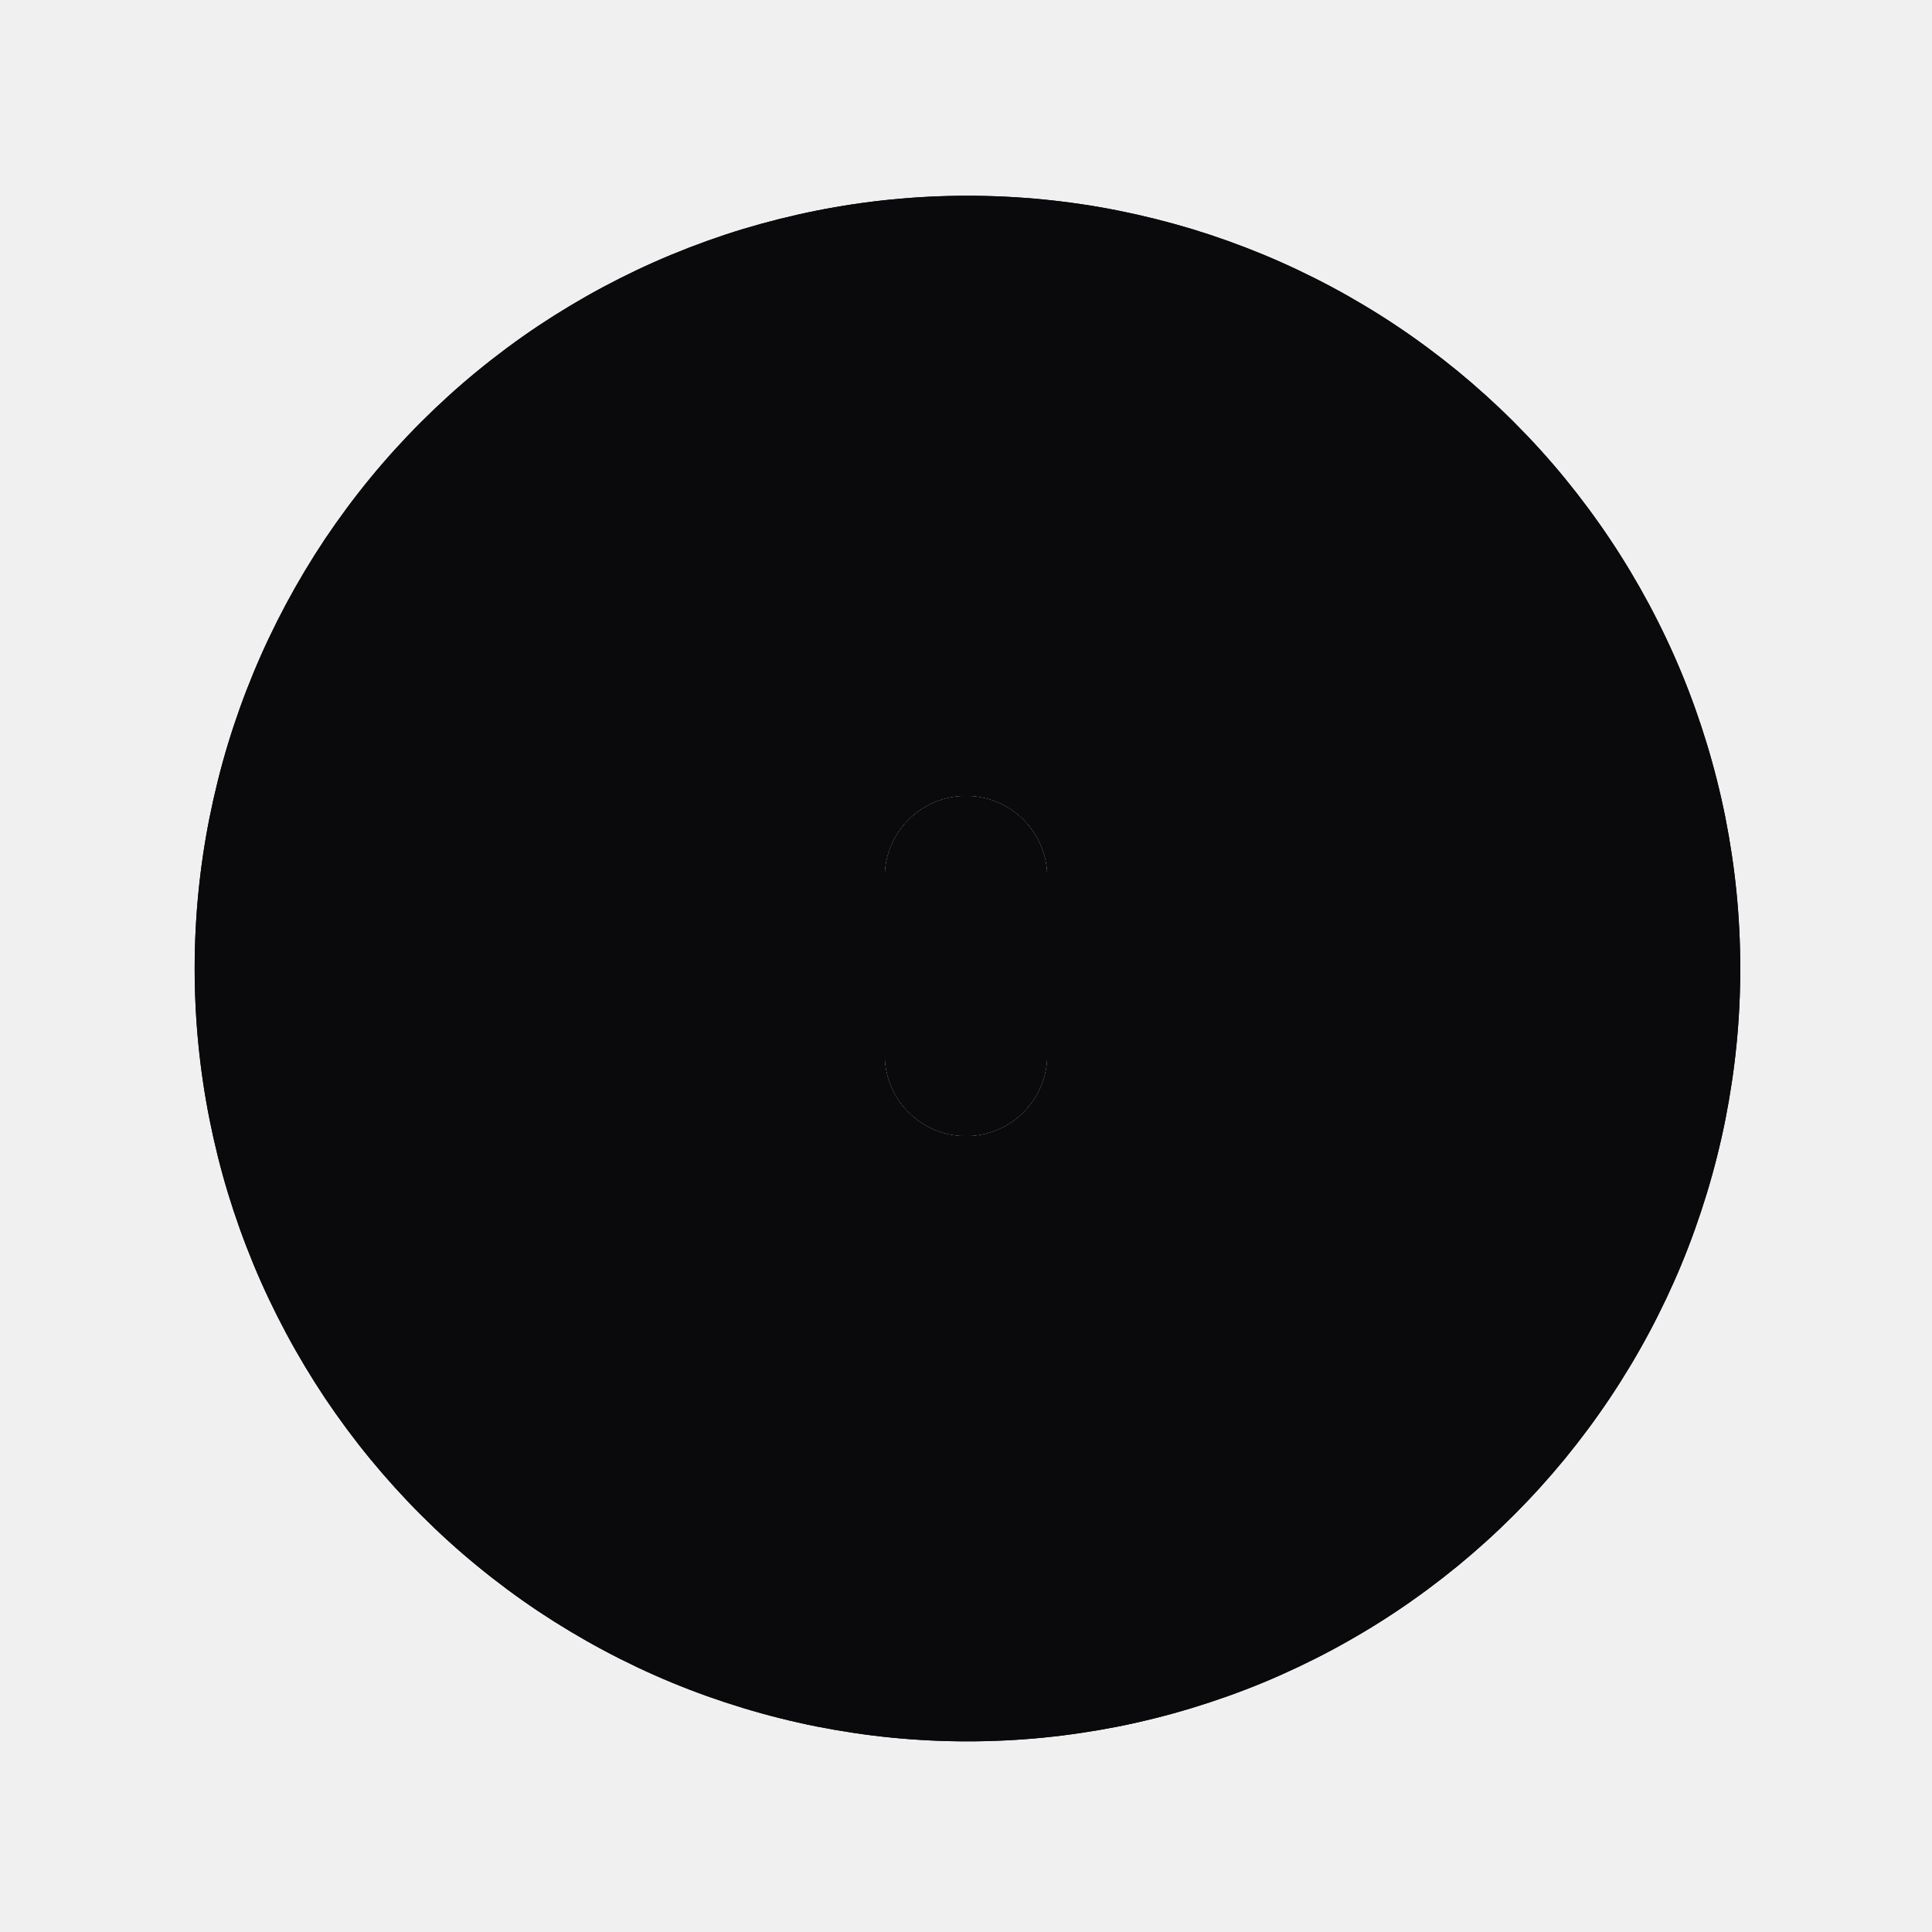
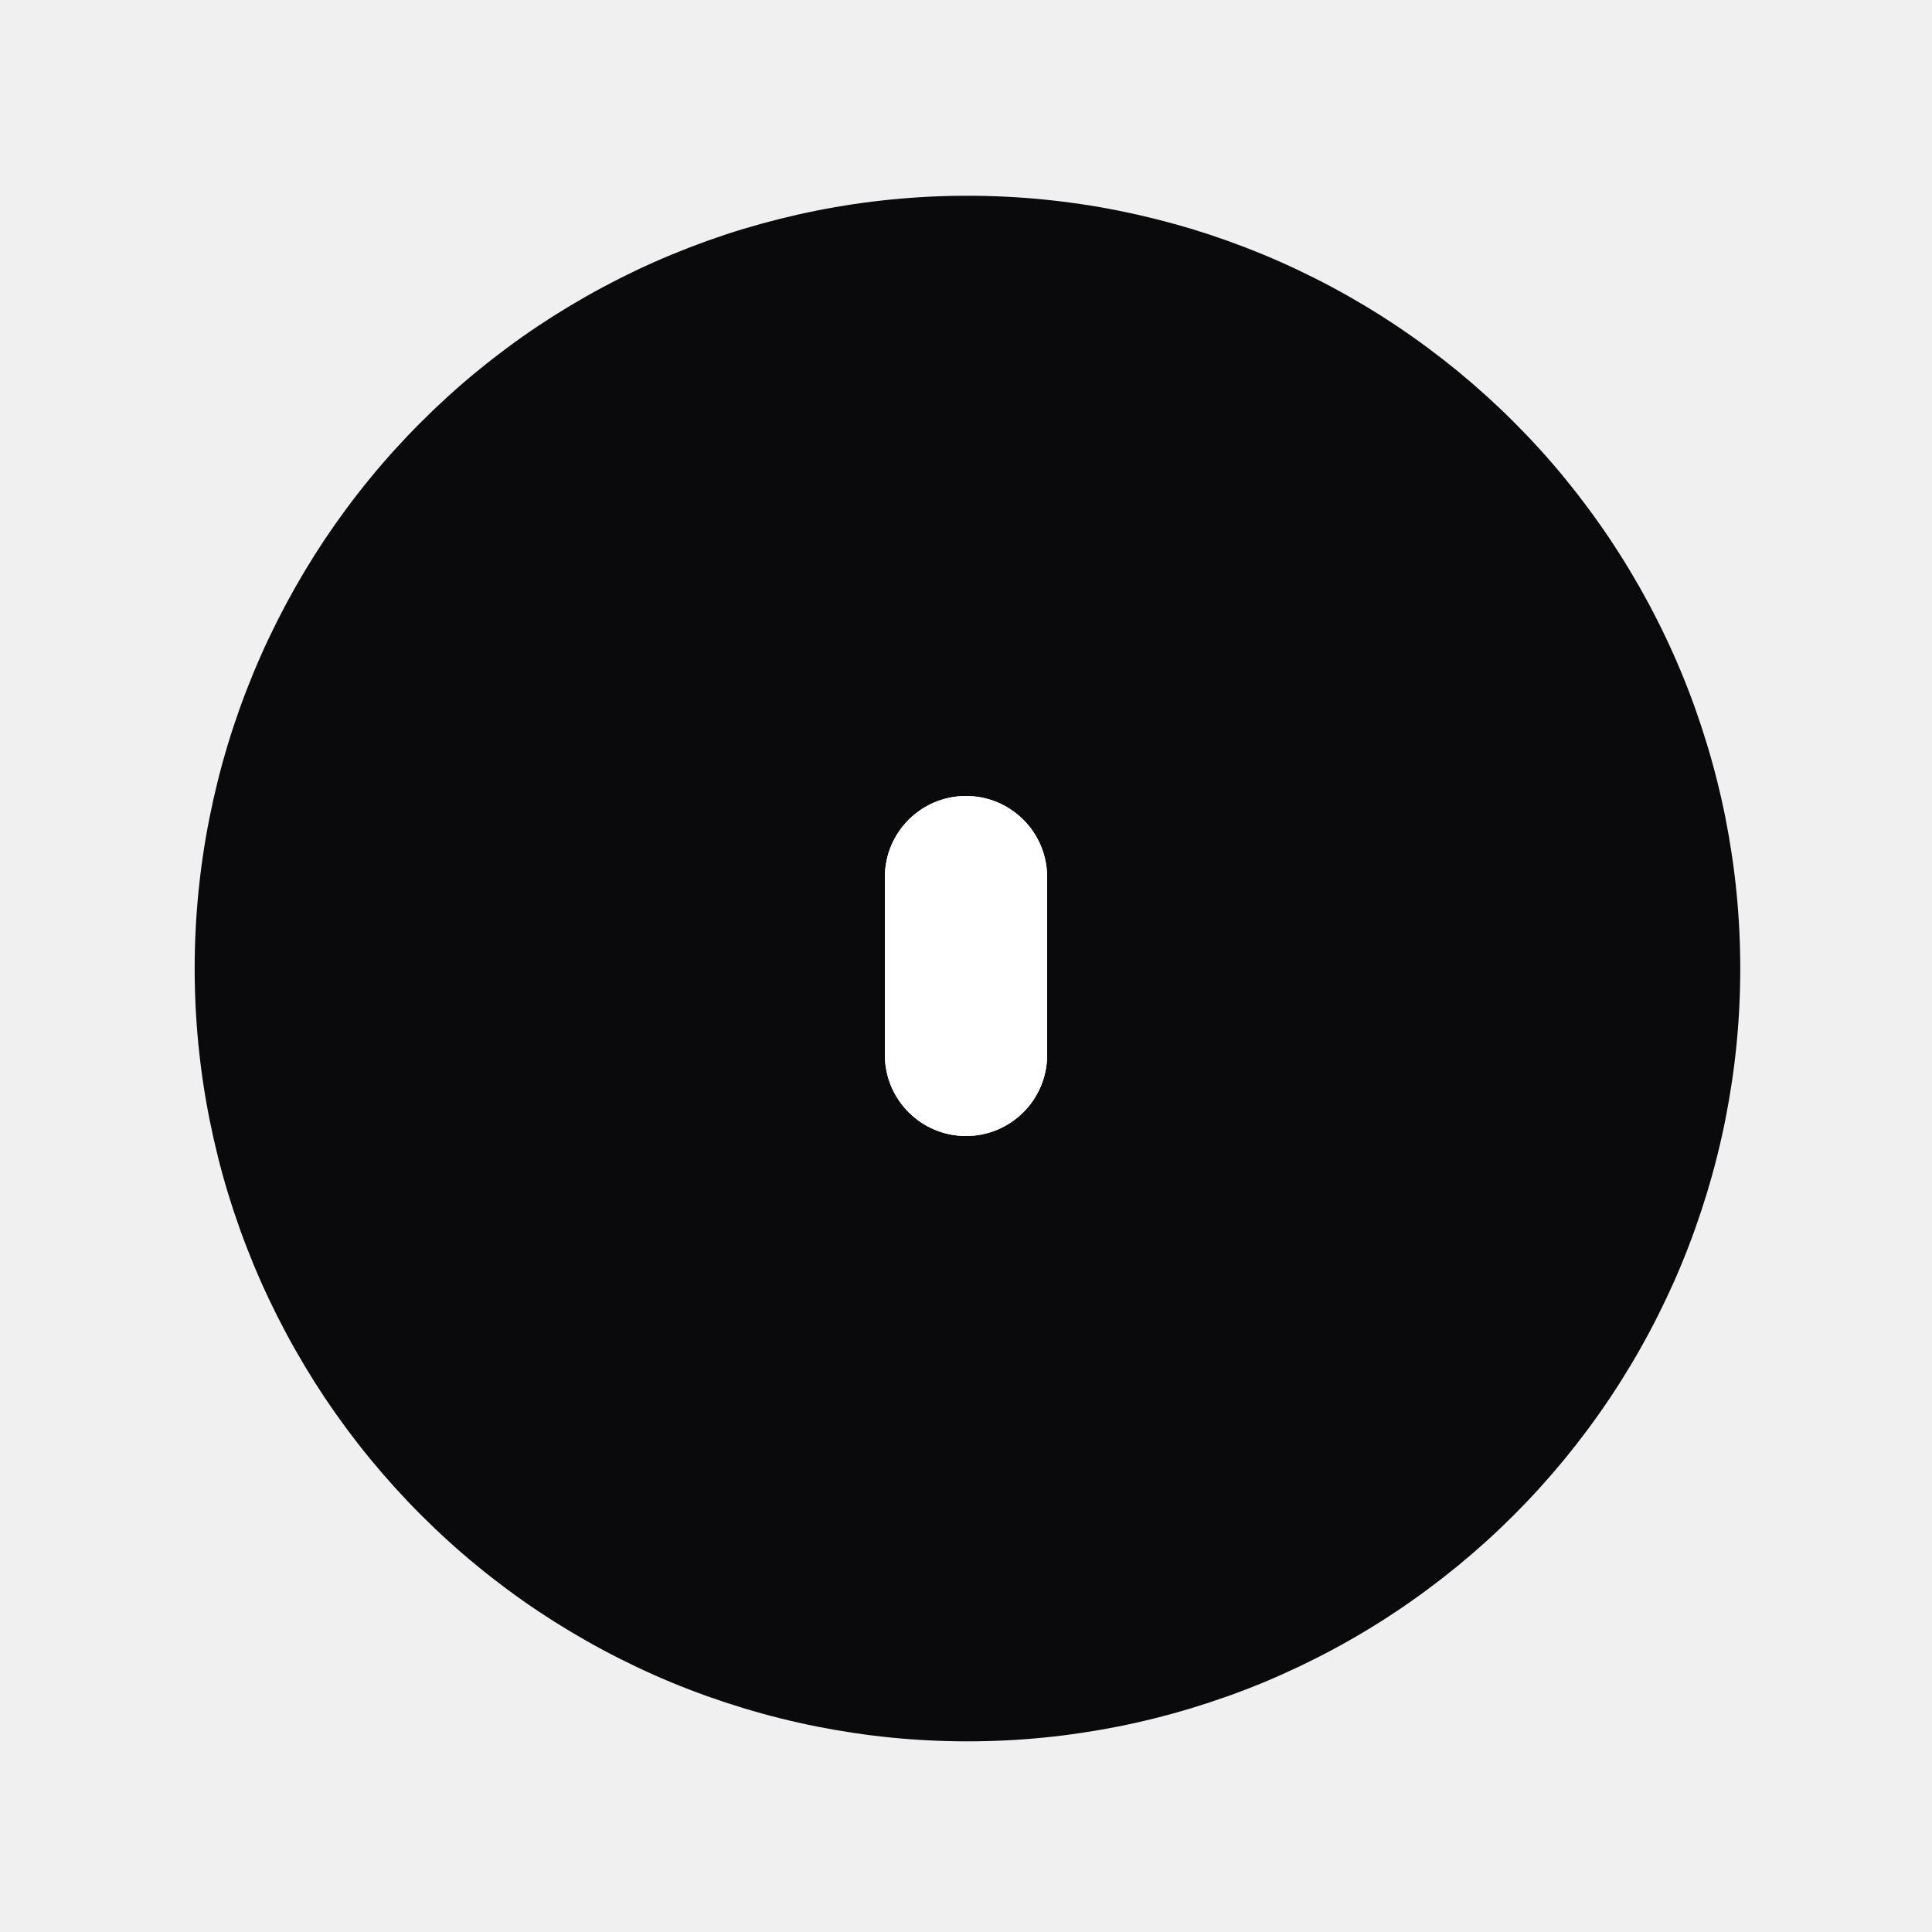
<svg xmlns="http://www.w3.org/2000/svg" width="250" height="250" viewBox="-125 -125 250 250" role="img" aria-label="Animated bloub avatar">
  <defs>
    <mask id="bot-mask-5dppcb" maskUnits="userSpaceOnUse" x="-158" y="-158" width="316" height="316">
      <path d="M100.19 0.33C100.19 3.6 100.03 6.88 99.71 10.13C99.39 13.38 98.9 16.63 98.27 19.84C97.63 23.04 96.83 26.23 95.88 29.36C94.93 32.48 93.83 35.58 92.58 38.6C91.33 41.62 89.92 44.59 88.38 47.47C86.84 50.35 85.15 53.17 83.33 55.89C81.52 58.6 79.56 61.24 77.49 63.77C75.42 66.29 73.21 68.73 70.9 71.04C68.59 73.35 66.15 75.56 63.63 77.63C61.1 79.7 58.46 81.66 55.74 83.48C53.03 85.29 50.21 86.98 47.33 88.52C44.45 90.06 41.47 91.47 38.46 92.72C35.44 93.97 32.34 95.07 29.22 96.02C26.09 96.97 22.9 97.77 19.7 98.41C16.49 99.04 13.24 99.53 9.99 99.85C6.74 100.17 3.45 100.33 0.19 100.33C-3.08 100.33 -6.36 100.17 -9.61 99.85C-12.87 99.53 -16.12 99.04 -19.32 98.41C-22.53 97.77 -25.71 96.97 -28.84 96.02C-31.97 95.07 -35.06 93.97 -38.08 92.72C-41.1 91.47 -44.07 90.06 -46.95 88.52C-49.83 86.98 -52.65 85.29 -55.37 83.48C-58.09 81.66 -60.73 79.7 -63.25 77.63C-65.78 75.56 -68.21 73.35 -70.52 71.04C-72.83 68.73 -75.04 66.29 -77.11 63.77C-79.19 61.24 -81.14 58.6 -82.96 55.89C-84.77 53.17 -86.46 50.35 -88 47.47C-89.54 44.59 -90.95 41.62 -92.2 38.6C-93.45 35.58 -94.56 32.48 -95.51 29.36C-96.46 26.23 -97.25 23.04 -97.89 19.84C-98.53 16.63 -99.01 13.38 -99.33 10.13C-99.65 6.88 -99.81 3.6 -99.81 0.33C-99.81 -2.94 -99.65 -6.22 -99.33 -9.47C-99.01 -12.72 -98.53 -15.98 -97.89 -19.18C-97.25 -22.38 -96.46 -25.57 -95.51 -28.7C-94.56 -31.83 -93.45 -34.92 -92.2 -37.94C-90.95 -40.96 -89.54 -43.93 -88 -46.81C-86.46 -49.69 -84.77 -52.51 -82.96 -55.23C-81.14 -57.94 -79.19 -60.58 -77.11 -63.11C-75.04 -65.64 -72.83 -68.07 -70.52 -70.38C-68.21 -72.69 -65.78 -74.9 -63.25 -76.97C-60.73 -79.04 -58.09 -81 -55.37 -82.82C-52.65 -84.63 -49.83 -86.32 -46.95 -87.86C-44.07 -89.4 -41.1 -90.81 -38.08 -92.06C-35.06 -93.31 -31.97 -94.42 -28.84 -95.37C-25.71 -96.31 -22.53 -97.11 -19.32 -97.75C-16.12 -98.39 -12.87 -98.87 -9.61 -99.19C-6.36 -99.51 -3.08 -99.67 0.19 -99.67C3.45 -99.67 6.74 -99.51 9.99 -99.19C13.24 -98.87 16.49 -98.39 19.7 -97.75C22.9 -97.11 26.09 -96.31 29.22 -95.37C32.34 -94.42 35.44 -93.31 38.46 -92.06C41.47 -90.81 44.45 -89.4 47.33 -87.86C50.21 -86.32 53.03 -84.63 55.74 -82.82C58.46 -81 61.1 -79.04 63.63 -76.97C66.15 -74.9 68.59 -72.69 70.9 -70.38C73.21 -68.07 75.42 -65.64 77.49 -63.11C79.56 -60.58 81.52 -57.94 83.33 -55.23C85.15 -52.51 86.84 -49.69 88.38 -46.81C89.92 -43.93 91.33 -40.96 92.58 -37.94C93.83 -34.92 94.93 -31.83 95.88 -28.7C96.83 -25.57 97.63 -22.38 98.27 -19.18C98.9 -15.98 99.39 -12.72 99.71 -9.47C100.03 -6.22 100.19 -2.94 100.19 0.33Z" fill="#fff" />
      <path d="M-10.5 -11.5A10.5 10.5 0 0 1 0 -22L0 -22A10.5 10.5 0 0 1 10.5 -11.5L10.5 11.5A10.5 10.5 0 0 1 0 22L0 22A10.5 10.5 0 0 1 -10.5 11.5Z" class="oeil0" opacity="1" fill="#000" />
      <path d="M-10.5 -11.5A10.5 10.5 0 0 1 0 -22L0 -22A10.5 10.5 0 0 1 10.5 -11.5L10.5 11.5A10.5 10.5 0 0 1 0 22L0 22A10.5 10.5 0 0 1 -10.5 11.5Z" class="oeil1" opacity="1" fill="#000" />
    </mask>
  </defs>
  <g fill="none" stroke-linecap="round" />
  <g opacity="1">
    <path d="M100.19 0.33C100.19 3.6 100.03 6.88 99.71 10.13C99.39 13.38 98.9 16.63 98.27 19.84C97.63 23.04 96.83 26.23 95.88 29.36C94.93 32.48 93.83 35.58 92.58 38.6C91.33 41.62 89.92 44.59 88.38 47.47C86.84 50.35 85.15 53.17 83.33 55.89C81.52 58.6 79.56 61.24 77.49 63.77C75.42 66.29 73.21 68.73 70.9 71.04C68.59 73.35 66.15 75.56 63.63 77.63C61.1 79.7 58.46 81.66 55.74 83.48C53.03 85.29 50.21 86.98 47.33 88.52C44.45 90.06 41.47 91.47 38.46 92.72C35.44 93.97 32.34 95.07 29.22 96.02C26.09 96.97 22.9 97.77 19.7 98.41C16.49 99.04 13.24 99.53 9.99 99.85C6.74 100.17 3.45 100.33 0.19 100.33C-3.08 100.33 -6.36 100.17 -9.61 99.85C-12.87 99.53 -16.12 99.04 -19.32 98.41C-22.53 97.77 -25.71 96.97 -28.84 96.02C-31.97 95.07 -35.06 93.97 -38.08 92.72C-41.1 91.47 -44.07 90.06 -46.95 88.52C-49.83 86.98 -52.65 85.29 -55.37 83.48C-58.09 81.66 -60.73 79.7 -63.25 77.63C-65.78 75.56 -68.21 73.35 -70.52 71.04C-72.83 68.73 -75.04 66.29 -77.11 63.77C-79.19 61.24 -81.14 58.6 -82.96 55.89C-84.77 53.17 -86.46 50.35 -88 47.47C-89.54 44.59 -90.95 41.62 -92.2 38.6C-93.45 35.58 -94.56 32.48 -95.51 29.36C-96.46 26.23 -97.25 23.04 -97.89 19.84C-98.53 16.63 -99.01 13.38 -99.33 10.13C-99.65 6.88 -99.81 3.6 -99.81 0.33C-99.81 -2.94 -99.65 -6.22 -99.33 -9.47C-99.01 -12.72 -98.53 -15.98 -97.89 -19.18C-97.25 -22.38 -96.46 -25.57 -95.51 -28.7C-94.56 -31.83 -93.45 -34.92 -92.2 -37.94C-90.95 -40.96 -89.54 -43.93 -88 -46.81C-86.46 -49.69 -84.77 -52.51 -82.96 -55.23C-81.14 -57.94 -79.19 -60.58 -77.11 -63.11C-75.04 -65.64 -72.83 -68.07 -70.52 -70.38C-68.21 -72.69 -65.78 -74.9 -63.25 -76.97C-60.73 -79.04 -58.09 -81 -55.37 -82.82C-52.65 -84.63 -49.83 -86.32 -46.95 -87.86C-44.07 -89.4 -41.1 -90.81 -38.08 -92.06C-35.06 -93.31 -31.97 -94.42 -28.84 -95.37C-25.71 -96.31 -22.53 -97.11 -19.32 -97.75C-16.12 -98.39 -12.87 -98.87 -9.61 -99.19C-6.36 -99.51 -3.08 -99.67 0.19 -99.67C3.45 -99.67 6.74 -99.51 9.99 -99.19C13.24 -98.87 16.49 -98.39 19.7 -97.75C22.9 -97.11 26.09 -96.31 29.22 -95.37C32.34 -94.42 35.44 -93.31 38.46 -92.06C41.47 -90.81 44.45 -89.4 47.33 -87.86C50.21 -86.32 53.03 -84.63 55.74 -82.82C58.46 -81 61.1 -79.04 63.63 -76.97C66.15 -74.9 68.59 -72.69 70.9 -70.38C73.21 -68.07 75.42 -65.64 77.49 -63.11C79.56 -60.58 81.52 -57.94 83.33 -55.23C85.15 -52.51 86.84 -49.69 88.38 -46.81C89.92 -43.93 91.33 -40.96 92.58 -37.94C93.83 -34.92 94.93 -31.83 95.88 -28.7C96.83 -25.57 97.63 -22.38 98.27 -19.18C98.9 -15.98 99.39 -12.72 99.71 -9.47C100.03 -6.22 100.19 -2.94 100.19 0.33Z" fill="#0a0a0c" />
-     <g mask="url(#bot-mask-5dppcb)">
-       <rect x="-158" y="-158" width="316" height="316" fill="#0a0a0c" />
-       <path d="M-10.5 -11.5A10.5 10.5 0 0 1 0 -22L0 -22A10.5 10.5 0 0 1 10.5 -11.5L10.5 11.5A10.5 10.5 0 0 1 0 22L0 22A10.5 10.5 0 0 1 -10.5 11.5Z" class="oeil0" fill="#ffffff" />
-       <path d="M-10.5 -11.5A10.5 10.5 0 0 1 0 -22L0 -22A10.5 10.5 0 0 1 10.5 -11.5L10.5 11.5A10.5 10.5 0 0 1 0 22L0 22A10.5 10.5 0 0 1 -10.5 11.5Z" class="oeil1" fill="#ffffff" />
-     </g>
+     <path d="M-10.5 -11.5A10.5 10.5 0 0 1 0 -22L0 -22A10.5 10.5 0 0 1 10.5 -11.5L10.5 11.5A10.5 10.5 0 0 1 0 22L0 22A10.5 10.5 0 0 1 -10.5 11.5Z" class="oeil0" fill="#ffffff" />
+     <path d="M-10.5 -11.5A10.5 10.5 0 0 1 0 -22L0 -22A10.5 10.5 0 0 1 10.5 -11.5L10.5 11.5A10.5 10.5 0 0 1 0 22L0 22A10.5 10.5 0 0 1 -10.5 11.5Z" class="oeil1" fill="#ffffff" />
  </g>
  <g />
  <g fill="none" stroke-linecap="round" />
  <style>.oeil0,.oeil1{transform-box:view-box;transform-origin:0 0;animation-duration:2.967s;animation-iteration-count:infinite;animation-timing-function:linear;animation-direction:alternate}.oeil0{animation-name:oeil0}.oeil1{animation-name:oeil1}@keyframes oeil0{0%{transform:matrix(0.98,-0.1,0.08,0.99,-15.24,-9.69)}1.124%{transform:matrix(0.98,-0.1,0.08,0.99,-15.26,-9.63)}2.247%{transform:matrix(0.98,-0.1,0.09,0.99,-15.29,-9.57)}3.371%{transform:matrix(0.98,-0.1,0.09,0.99,-15.33,-9.52)}4.494%{transform:matrix(0.98,-0.1,0.09,0.99,-15.37,-9.47)}5.618%{transform:matrix(0.98,-0.1,0.09,0.99,-15.42,-9.43)}6.742%{transform:matrix(0.98,-0.1,0.09,0.99,-15.48,-9.39)}7.865%{transform:matrix(0.98,-0.1,0.09,0.99,-15.55,-9.36)}8.989%{transform:matrix(0.98,-0.1,0.09,0.99,-15.63,-9.34)}10.112%{transform:matrix(0.98,-0.1,0.09,0.99,-15.71,-9.32)}11.236%{transform:matrix(0.98,-0.1,0.09,0.99,-15.8,-9.3)}12.36%{transform:matrix(0.98,-0.1,0.09,0.99,-15.89,-9.29)}13.483%{transform:matrix(0.98,-0.1,0.09,0.99,-15.99,-9.29)}14.607%{transform:matrix(0.98,-0.1,0.09,0.99,-16.09,-9.29)}15.73%{transform:matrix(0.98,-0.1,0.09,0.99,-16.19,-9.29)}16.854%{transform:matrix(0.98,-0.1,0.09,0.99,-16.29,-9.29)}17.978%{transform:matrix(0.98,-0.1,0.09,0.99,-16.39,-9.3)}19.101%{transform:matrix(0.98,-0.1,0.09,0.99,-16.48,-9.31)}20.225%{transform:matrix(0.98,-0.1,0.09,0.99,-16.57,-9.31)}21.348%{transform:matrix(0.98,-0.1,0.09,0.99,-16.66,-9.32)}22.472%{transform:matrix(0.98,-0.1,0.09,0.99,-16.74,-9.32)}23.596%{transform:matrix(0.98,-0.1,0.09,0.99,-16.81,-9.32)}24.719%{transform:matrix(0.98,-0.1,0.09,0.99,-16.88,-9.32)}25.843%{transform:matrix(0.98,-0.1,0.09,0.99,-16.95,-9.31)}26.966%{transform:matrix(0.98,-0.1,0.09,0.99,-17,-9.3)}28.09%{transform:matrix(0.98,-0.1,0.09,0.99,-17.06,-9.29)}29.213%{transform:matrix(0.98,-0.1,0.09,0.99,-17.11,-9.27)}30.337%{transform:matrix(0.98,-0.1,0.09,0.99,-17.16,-9.25)}31.461%{transform:matrix(0.98,-0.1,0.09,0.99,-17.2,-9.22)}32.584%{transform:matrix(0.98,-0.1,0.09,0.99,-17.25,-9.18)}33.708%{transform:matrix(0.98,-0.1,0.09,0.99,-17.3,-9.14)}34.831%{transform:matrix(0.98,-0.1,0.09,0.99,-17.35,-9.1)}35.955%{transform:matrix(0.98,-0.1,0.09,0.99,-17.41,-9.05)}37.079%{transform:matrix(0.98,-0.1,0.09,0.99,-17.47,-9)}38.202%{transform:matrix(0.98,-0.1,0.09,0.99,-17.53,-8.94)}39.326%{transform:matrix(0.98,-0.1,0.09,0.99,-17.61,-8.88)}40.449%{transform:matrix(0.98,-0.1,0.09,0.99,-17.69,-8.82)}41.573%{transform:matrix(0.98,-0.1,0.09,0.99,-17.78,-8.76)}42.697%{transform:matrix(0.98,-0.1,0.09,0.99,-17.88,-8.7)}43.82%{transform:matrix(0.98,-0.1,0.09,0.99,-17.99,-8.63)}44.944%{transform:matrix(0.98,-0.1,0.09,0.99,-18.11,-8.57)}46.067%{transform:matrix(0.98,-0.1,0.09,0.99,-18.24,-8.51)}47.191%{transform:matrix(0.98,-0.1,0.09,0.99,-18.37,-8.44)}48.315%{transform:matrix(0.98,-0.06,0.09,0.61,-18.51,-8.38)}49.438%{transform:matrix(0.98,-0.02,0.09,0.22,-18.65,-8.32)}50.562%{transform:matrix(0.98,-0.02,0.09,0.24,-18.79,-8.26)}51.685%{transform:matrix(0.98,-0.06,0.09,0.55,-18.93,-8.21)}52.809%{transform:matrix(0.98,-0.09,0.09,0.87,-19.07,-8.16)}53.933%{transform:matrix(0.98,-0.1,0.09,0.99,-19.2,-8.1)}55.056%{transform:matrix(0.98,-0.1,0.09,0.99,-19.32,-8.05)}56.18%{transform:matrix(0.98,-0.1,0.09,0.99,-19.43,-8)}57.303%{transform:matrix(0.98,-0.1,0.09,0.99,-19.52,-7.96)}58.427%{transform:matrix(0.98,-0.1,0.09,0.99,-19.6,-7.91)}59.551%{transform:matrix(0.98,-0.1,0.09,0.99,-19.66,-7.86)}60.674%{transform:matrix(0.98,-0.1,0.09,0.99,-19.7,-7.81)}61.798%{transform:matrix(0.98,-0.1,0.09,0.99,-19.72,-7.76)}62.921%{transform:matrix(0.98,-0.1,0.09,0.99,-19.71,-7.7)}64.045%{transform:matrix(0.98,-0.1,0.09,0.99,-19.67,-7.64)}65.169%{transform:matrix(0.98,-0.1,0.09,0.99,-19.62,-7.58)}66.292%{transform:matrix(0.98,-0.1,0.09,0.99,-19.53,-7.51)}67.416%{transform:matrix(0.98,-0.1,0.09,0.99,-19.42,-7.44)}68.539%{transform:matrix(0.98,-0.1,0.09,0.99,-19.29,-7.36)}69.663%{transform:matrix(0.98,-0.1,0.09,0.99,-19.13,-7.27)}70.787%{transform:matrix(0.98,-0.1,0.09,0.99,-18.95,-7.18)}71.91%{transform:matrix(0.98,-0.1,0.09,0.99,-18.76,-7.08)}73.034%{transform:matrix(0.98,-0.1,0.09,0.99,-18.55,-6.97)}74.157%{transform:matrix(0.98,-0.1,0.09,0.99,-18.32,-6.85)}75.281%{transform:matrix(0.98,-0.1,0.09,0.99,-18.08,-6.73)}76.404%{transform:matrix(0.98,-0.1,0.09,0.99,-17.84,-6.6)}77.528%{transform:matrix(0.98,-0.1,0.09,0.99,-17.6,-6.46)}78.652%{transform:matrix(0.98,-0.1,0.09,0.99,-17.35,-6.31)}79.775%{transform:matrix(0.98,-0.1,0.09,0.99,-17.11,-6.17)}80.899%{transform:matrix(0.98,-0.1,0.09,0.99,-16.88,-6.01)}82.022%{transform:matrix(0.98,-0.1,0.09,0.99,-16.65,-5.86)}83.146%{transform:matrix(0.98,-0.1,0.09,0.99,-16.45,-5.7)}84.27%{transform:matrix(0.98,-0.1,0.09,0.99,-16.25,-5.54)}85.393%{transform:matrix(0.98,-0.1,0.09,0.99,-16.08,-5.39)}86.517%{transform:matrix(0.98,-0.1,0.09,0.99,-15.93,-5.23)}87.64%{transform:matrix(0.98,-0.1,0.09,0.99,-15.8,-5.09)}88.764%{transform:matrix(0.98,-0.1,0.09,0.99,-15.7,-4.94)}89.888%{transform:matrix(0.98,-0.1,0.09,0.99,-15.62,-4.81)}91.011%{transform:matrix(0.98,-0.1,0.09,0.99,-15.56,-4.69)}92.135%{transform:matrix(0.98,-0.1,0.09,0.99,-15.53,-4.57)}93.258%{transform:matrix(0.98,-0.1,0.09,0.99,-15.53,-4.47)}94.382%{transform:matrix(0.98,-0.1,0.09,0.99,-15.54,-4.38)}95.506%{transform:matrix(0.98,-0.1,0.09,0.99,-15.58,-4.31)}96.629%{transform:matrix(0.98,-0.1,0.09,0.99,-15.64,-4.26)}97.753%{transform:matrix(0.98,-0.1,0.09,0.99,-15.72,-4.22)}98.876%{transform:matrix(0.98,-0.1,0.09,0.99,-15.81,-4.2)}100%{transform:matrix(0.98,-0.1,0.09,0.99,-15.92,-4.19)}}@keyframes oeil1{0%{transform:matrix(0.92,-0.03,0.08,0.99,39.27,-13.51)}1.124%{transform:matrix(0.92,-0.03,0.08,0.99,39.25,-13.47)}2.247%{transform:matrix(0.92,-0.03,0.09,0.99,39.22,-13.42)}3.371%{transform:matrix(0.92,-0.03,0.09,0.99,39.19,-13.38)}4.494%{transform:matrix(0.92,-0.03,0.09,0.99,39.15,-13.35)}5.618%{transform:matrix(0.92,-0.03,0.09,0.99,39.1,-13.32)}6.742%{transform:matrix(0.92,-0.03,0.09,0.99,39.04,-13.3)}7.865%{transform:matrix(0.92,-0.03,0.09,0.99,38.97,-13.28)}8.989%{transform:matrix(0.92,-0.04,0.09,0.99,38.9,-13.26)}10.112%{transform:matrix(0.92,-0.04,0.09,0.99,38.82,-13.26)}11.236%{transform:matrix(0.92,-0.04,0.09,0.99,38.74,-13.25)}12.36%{transform:matrix(0.92,-0.04,0.09,0.99,38.65,-13.25)}13.483%{transform:matrix(0.92,-0.04,0.09,0.99,38.56,-13.26)}14.607%{transform:matrix(0.92,-0.04,0.09,0.99,38.47,-13.27)}15.73%{transform:matrix(0.92,-0.04,0.09,0.99,38.38,-13.28)}16.854%{transform:matrix(0.92,-0.04,0.09,0.99,38.28,-13.29)}17.978%{transform:matrix(0.92,-0.04,0.09,0.99,38.19,-13.31)}19.101%{transform:matrix(0.92,-0.04,0.09,0.99,38.1,-13.33)}20.225%{transform:matrix(0.92,-0.04,0.09,0.99,38.02,-13.34)}21.348%{transform:matrix(0.92,-0.04,0.09,0.99,37.93,-13.35)}22.472%{transform:matrix(0.92,-0.04,0.09,0.99,37.86,-13.37)}23.596%{transform:matrix(0.92,-0.04,0.09,0.99,37.79,-13.38)}24.719%{transform:matrix(0.92,-0.04,0.09,0.99,37.72,-13.38)}25.843%{transform:matrix(0.92,-0.04,0.09,0.99,37.66,-13.38)}26.966%{transform:matrix(0.92,-0.04,0.09,0.99,37.6,-13.38)}28.09%{transform:matrix(0.92,-0.04,0.09,0.99,37.55,-13.37)}29.213%{transform:matrix(0.92,-0.04,0.09,0.99,37.5,-13.36)}30.337%{transform:matrix(0.92,-0.04,0.09,0.99,37.46,-13.35)}31.461%{transform:matrix(0.92,-0.04,0.09,0.99,37.41,-13.32)}32.584%{transform:matrix(0.92,-0.04,0.09,0.99,37.37,-13.29)}33.708%{transform:matrix(0.92,-0.04,0.09,0.99,37.32,-13.26)}34.831%{transform:matrix(0.92,-0.04,0.09,0.99,37.27,-13.22)}35.955%{transform:matrix(0.92,-0.04,0.09,0.99,37.22,-13.18)}37.079%{transform:matrix(0.92,-0.04,0.09,0.99,37.16,-13.13)}38.202%{transform:matrix(0.92,-0.04,0.09,0.99,37.1,-13.08)}39.326%{transform:matrix(0.93,-0.04,0.09,0.99,37.03,-13.03)}40.449%{transform:matrix(0.93,-0.04,0.09,0.99,36.95,-12.97)}41.573%{transform:matrix(0.93,-0.04,0.09,0.99,36.87,-12.92)}42.697%{transform:matrix(0.93,-0.04,0.09,0.99,36.77,-12.86)}43.82%{transform:matrix(0.93,-0.04,0.09,0.99,36.67,-12.8)}44.944%{transform:matrix(0.93,-0.04,0.09,0.99,36.56,-12.74)}46.067%{transform:matrix(0.93,-0.04,0.09,0.99,36.44,-12.68)}47.191%{transform:matrix(0.93,-0.04,0.09,0.99,36.31,-12.62)}48.315%{transform:matrix(0.93,-0.03,0.09,0.61,36.18,-12.56)}49.438%{transform:matrix(0.93,-0.01,0.09,0.22,36.05,-12.51)}50.562%{transform:matrix(0.93,-0.01,0.09,0.24,35.92,-12.46)}51.685%{transform:matrix(0.93,-0.02,0.09,0.55,35.78,-12.4)}52.809%{transform:matrix(0.93,-0.04,0.09,0.87,35.65,-12.35)}53.933%{transform:matrix(0.93,-0.04,0.09,0.99,35.53,-12.31)}55.056%{transform:matrix(0.93,-0.04,0.09,0.99,35.41,-12.26)}56.18%{transform:matrix(0.93,-0.04,0.09,0.99,35.31,-12.21)}57.303%{transform:matrix(0.93,-0.04,0.09,0.99,35.22,-12.17)}58.427%{transform:matrix(0.93,-0.04,0.09,0.99,35.14,-12.12)}59.551%{transform:matrix(0.93,-0.04,0.09,0.99,35.09,-12.08)}60.674%{transform:matrix(0.93,-0.04,0.09,0.99,35.05,-12.03)}61.798%{transform:matrix(0.93,-0.05,0.09,0.99,35.04,-11.98)}62.921%{transform:matrix(0.93,-0.05,0.09,0.99,35.04,-11.93)}64.045%{transform:matrix(0.93,-0.05,0.09,0.99,35.07,-11.88)}65.169%{transform:matrix(0.93,-0.05,0.09,0.99,35.13,-11.82)}66.292%{transform:matrix(0.93,-0.05,0.09,0.99,35.21,-11.76)}67.416%{transform:matrix(0.93,-0.05,0.09,0.99,35.31,-11.69)}68.539%{transform:matrix(0.93,-0.05,0.09,0.99,35.44,-11.62)}69.663%{transform:matrix(0.93,-0.05,0.09,0.99,35.59,-11.54)}70.787%{transform:matrix(0.93,-0.05,0.09,0.99,35.76,-11.45)}71.91%{transform:matrix(0.93,-0.05,0.09,0.99,35.94,-11.35)}73.034%{transform:matrix(0.93,-0.05,0.09,0.99,36.14,-11.25)}74.157%{transform:matrix(0.93,-0.05,0.09,0.99,36.35,-11.14)}75.281%{transform:matrix(0.93,-0.05,0.09,0.99,36.58,-11.03)}76.404%{transform:matrix(0.93,-0.05,0.09,0.99,36.8,-10.9)}77.528%{transform:matrix(0.92,-0.05,0.09,0.99,37.03,-10.77)}78.652%{transform:matrix(0.92,-0.05,0.09,0.99,37.26,-10.64)}79.775%{transform:matrix(0.92,-0.05,0.09,0.99,37.49,-10.5)}80.899%{transform:matrix(0.92,-0.05,0.09,0.99,37.71,-10.36)}82.022%{transform:matrix(0.92,-0.05,0.09,0.99,37.92,-10.21)}83.146%{transform:matrix(0.92,-0.05,0.09,0.99,38.11,-10.06)}84.27%{transform:matrix(0.92,-0.05,0.09,0.99,38.29,-9.92)}85.393%{transform:matrix(0.92,-0.05,0.09,0.99,38.45,-9.77)}86.517%{transform:matrix(0.92,-0.06,0.09,0.99,38.59,-9.63)}87.64%{transform:matrix(0.92,-0.06,0.09,0.99,38.71,-9.5)}88.764%{transform:matrix(0.92,-0.06,0.09,0.99,38.81,-9.37)}89.888%{transform:matrix(0.92,-0.06,0.09,0.99,38.88,-9.25)}91.011%{transform:matrix(0.92,-0.06,0.09,0.99,38.93,-9.14)}92.135%{transform:matrix(0.92,-0.06,0.09,0.99,38.96,-9.04)}93.258%{transform:matrix(0.92,-0.06,0.09,0.99,38.96,-8.95)}94.382%{transform:matrix(0.92,-0.06,0.09,0.99,38.94,-8.88)}95.506%{transform:matrix(0.92,-0.06,0.09,0.99,38.91,-8.82)}96.629%{transform:matrix(0.92,-0.06,0.09,0.99,38.85,-8.78)}97.753%{transform:matrix(0.92,-0.06,0.09,0.99,38.78,-8.76)}98.876%{transform:matrix(0.92,-0.06,0.09,0.99,38.69,-8.76)}100%{transform:matrix(0.92,-0.06,0.09,0.99,38.59,-8.77)}}</style>
</svg>
